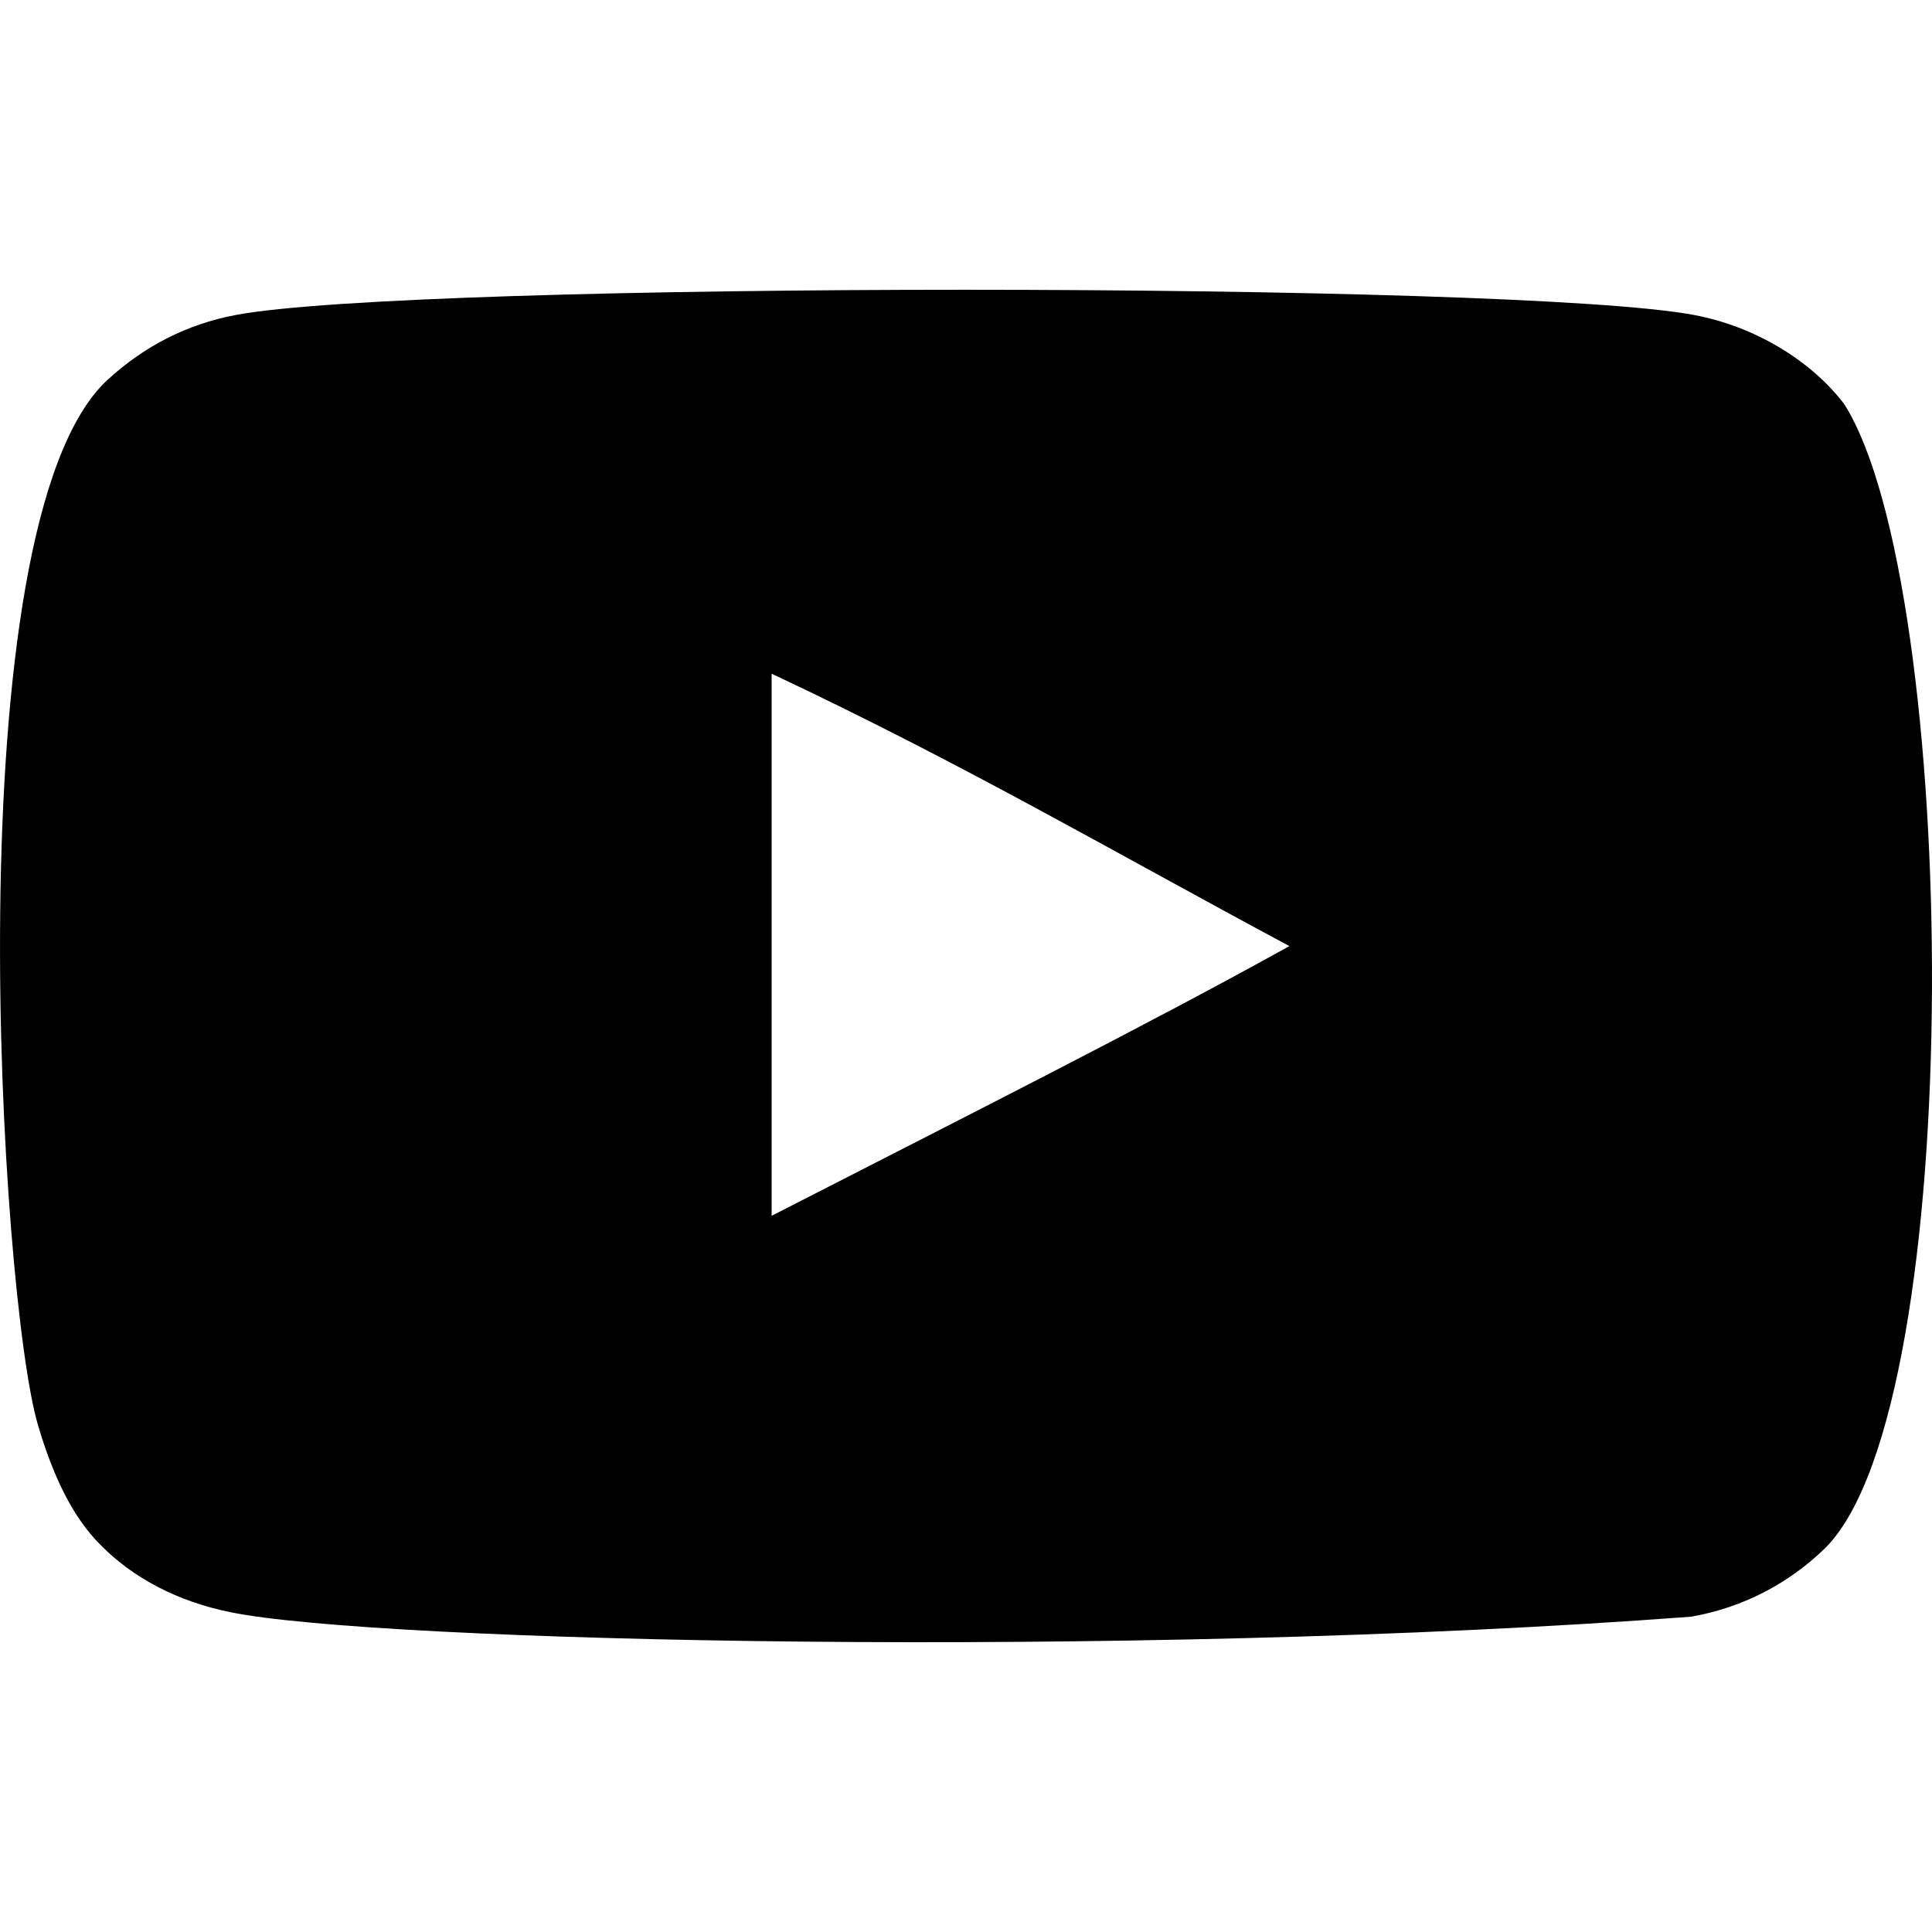
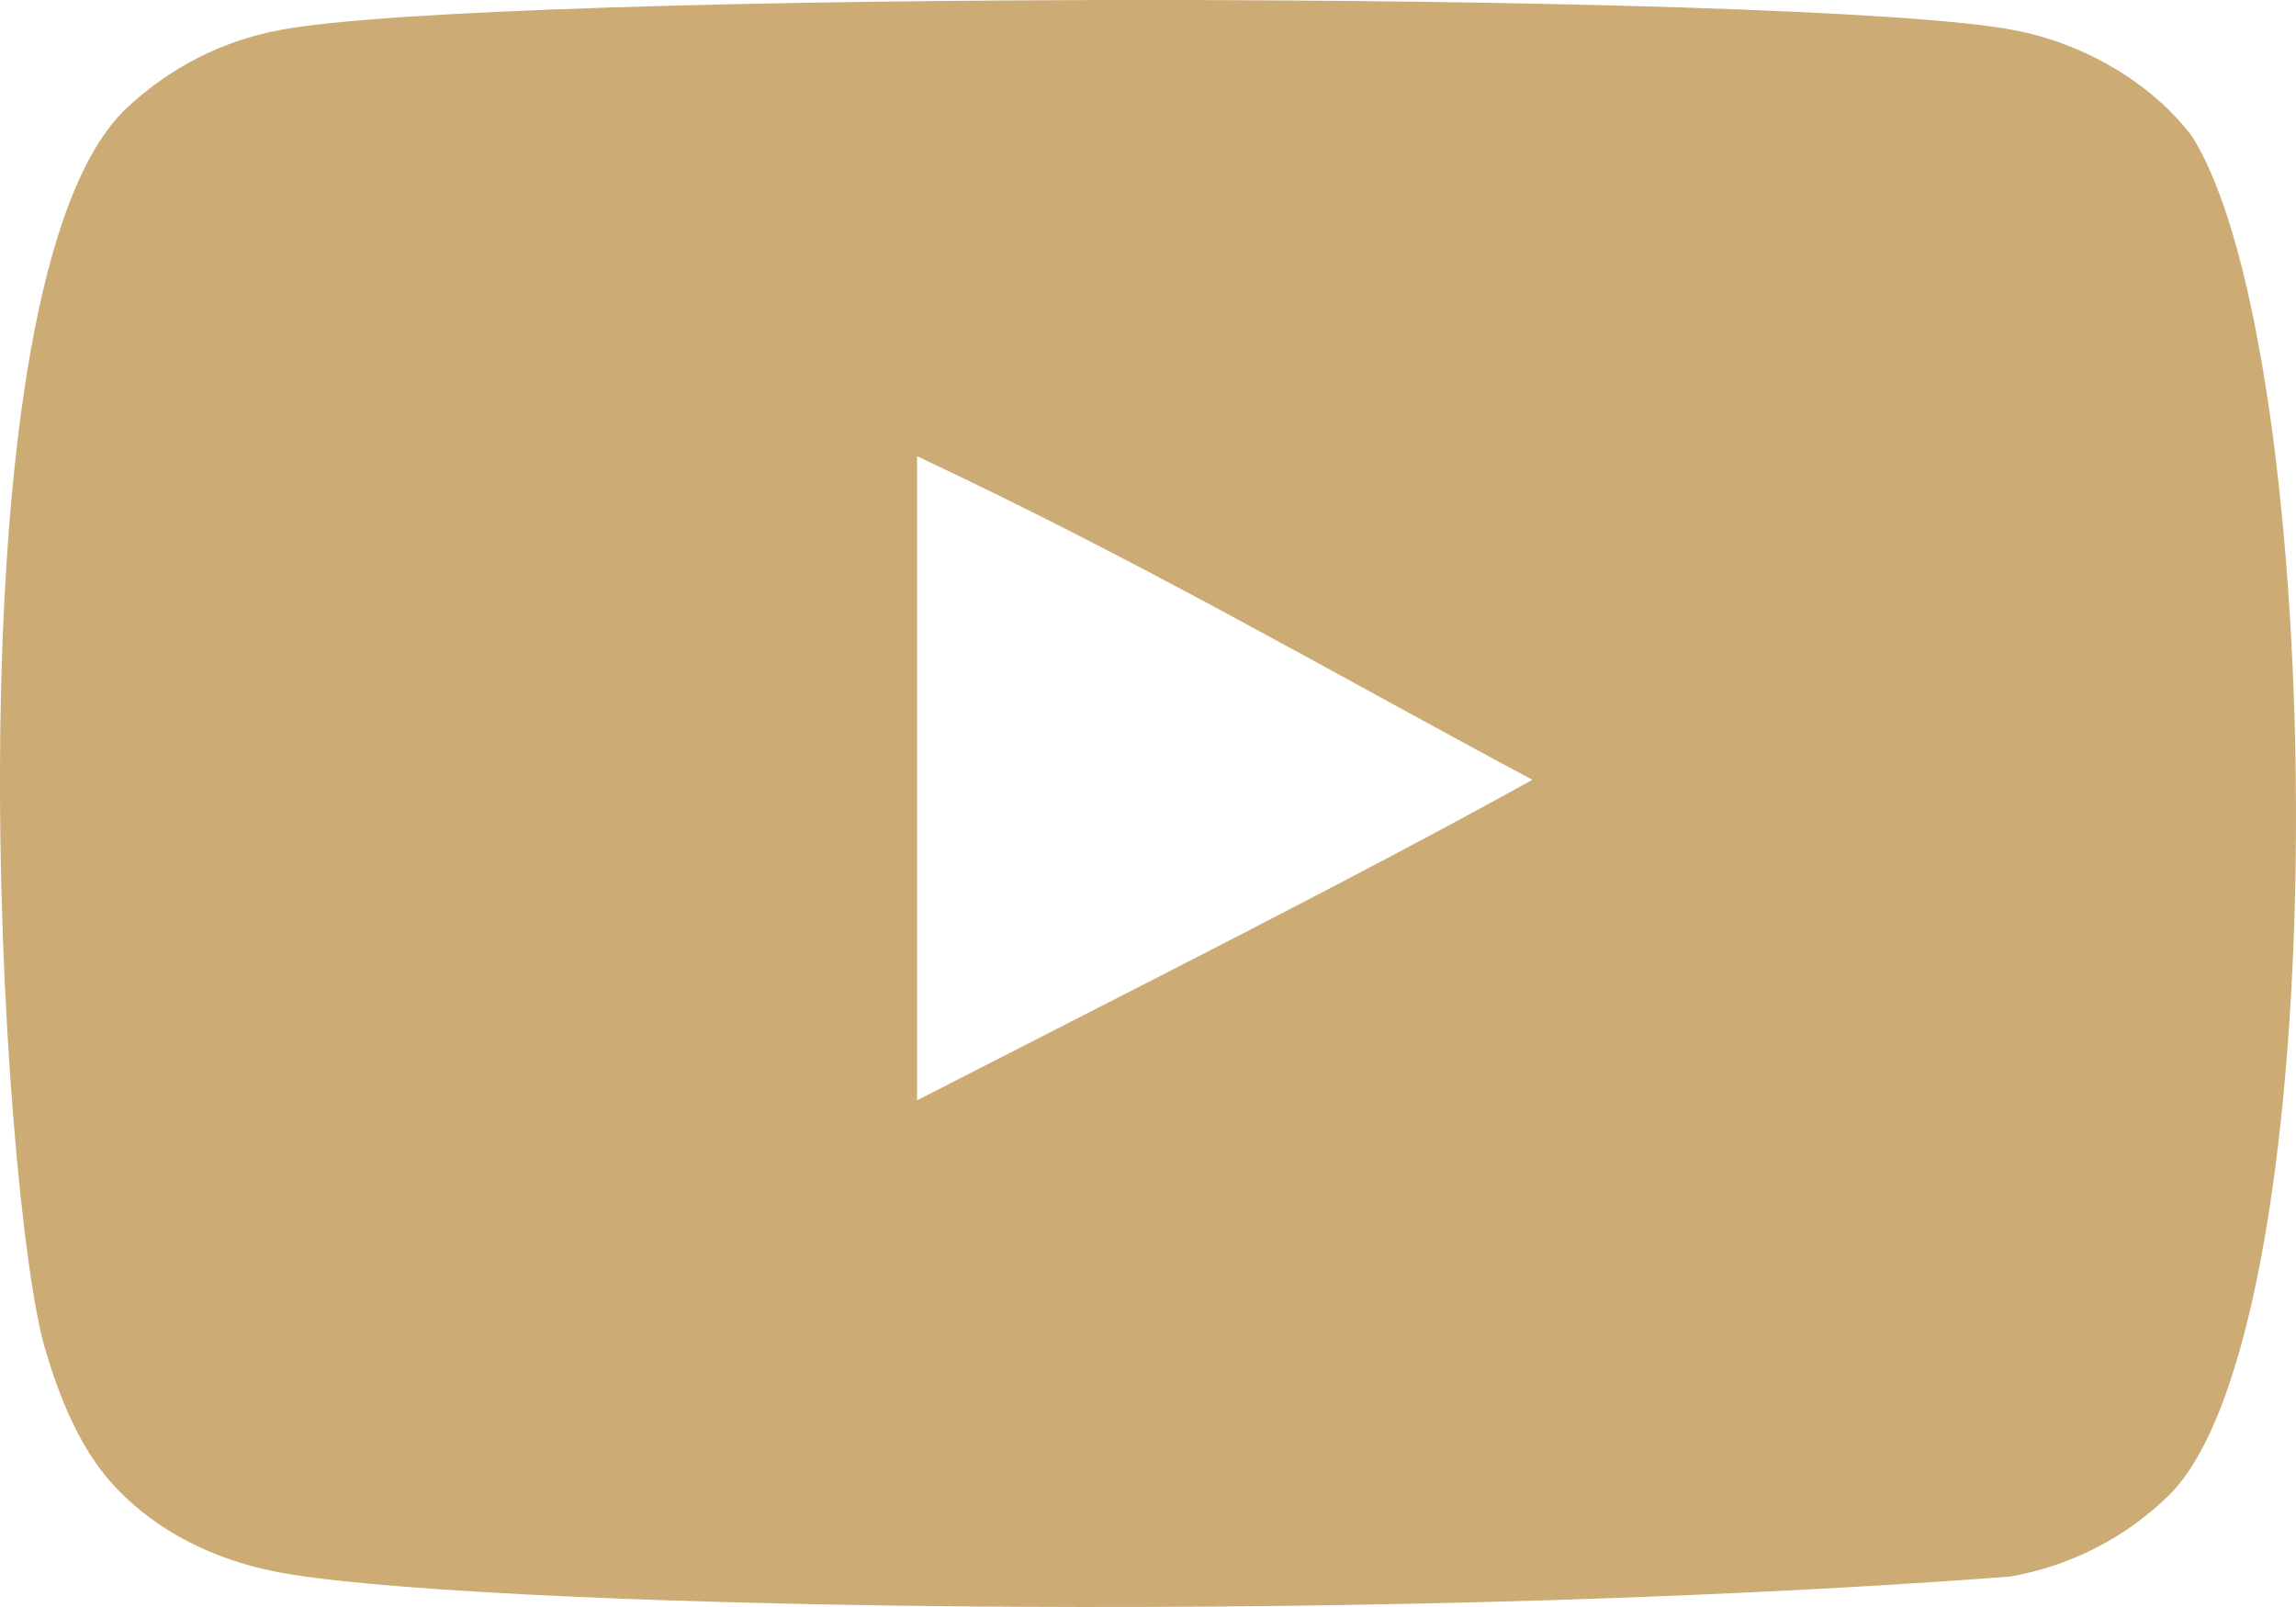
- <svg xmlns="http://www.w3.org/2000/svg" width="800px" height="800px" viewBox="0 -3 20 20" version="1.1">
-   <defs>
- 
- </defs>
-   <g id="Page-1" stroke="none" stroke-width="1" fill="none" fill-rule="evenodd">
-     <g id="Dribbble-Light-Preview" transform="translate(-300, -7442)" fill="#000000">
-       <g id="icons" transform="translate(56, 160)">
-         <path d="M251.988,7291.586 L251.988,7285.974 C253.981,7286.912 255.524,7287.817 257.348,7288.794 C255.843,7289.628 253.981,7290.565 251.988,7291.586 M263.091,7283.183 C262.747,7282.73 262.162,7282.378 261.538,7282.261 C259.705,7281.913 248.271,7281.912 246.439,7282.261 C245.939,7282.355 245.494,7282.582 245.111,7282.934 C243.5,7284.429 244.005,7292.452 244.393,7293.751 C244.557,7294.313 244.768,7294.719 245.034,7294.986 C245.376,7295.338 245.845,7295.58 246.384,7295.689 C247.893,7296.001 255.668,7296.175 261.506,7295.736 C262.044,7295.642 262.52,7295.391 262.896,7295.024 C264.386,7293.535 264.284,7285.062 263.091,7283.183" id="youtube-[#168]">
- 
- </path>
-       </g>
+ <svg xmlns="http://www.w3.org/2000/svg" version="1.1" width="800" height="560" viewBox="0,0,800,560">
+   <g transform="translate(160,99.99996)">
+     <g data-paper-data="{&quot;isPaintingLayer&quot;:true}" fill="#cdab74" fill-rule="evenodd" stroke="none" stroke-width="1" stroke-linecap="butt" stroke-linejoin="miter" stroke-miterlimit="10" stroke-dasharray="" stroke-dashoffset="0" style="mix-blend-mode: normal">
+       <path d="M159.537,283.435c79.688,-40.848 154.197,-78.306 214.401,-111.694c-72.994,-39.053 -134.713,-75.274 -214.401,-112.771v224.465M603.64,-52.684c47.733,75.154 51.797,414.066 -7.809,473.663c-15.021,14.68 -34.067,24.692 -55.583,28.442c-233.526,17.592 -544.51,10.611 -604.874,-1.875c-21.556,-4.348 -40.322,-14.042 -54.029,-28.123c-10.638,-10.651 -19.085,-26.886 -25.62,-49.385c-15.539,-51.978 -35.74,-372.86 28.728,-432.696c15.3,-14.082 33.11,-23.137 53.112,-26.886c73.273,-13.962 530.644,-13.922 603.957,0c24.942,4.667 48.371,18.749 62.117,36.859" />
    </g>
  </g>
</svg>
